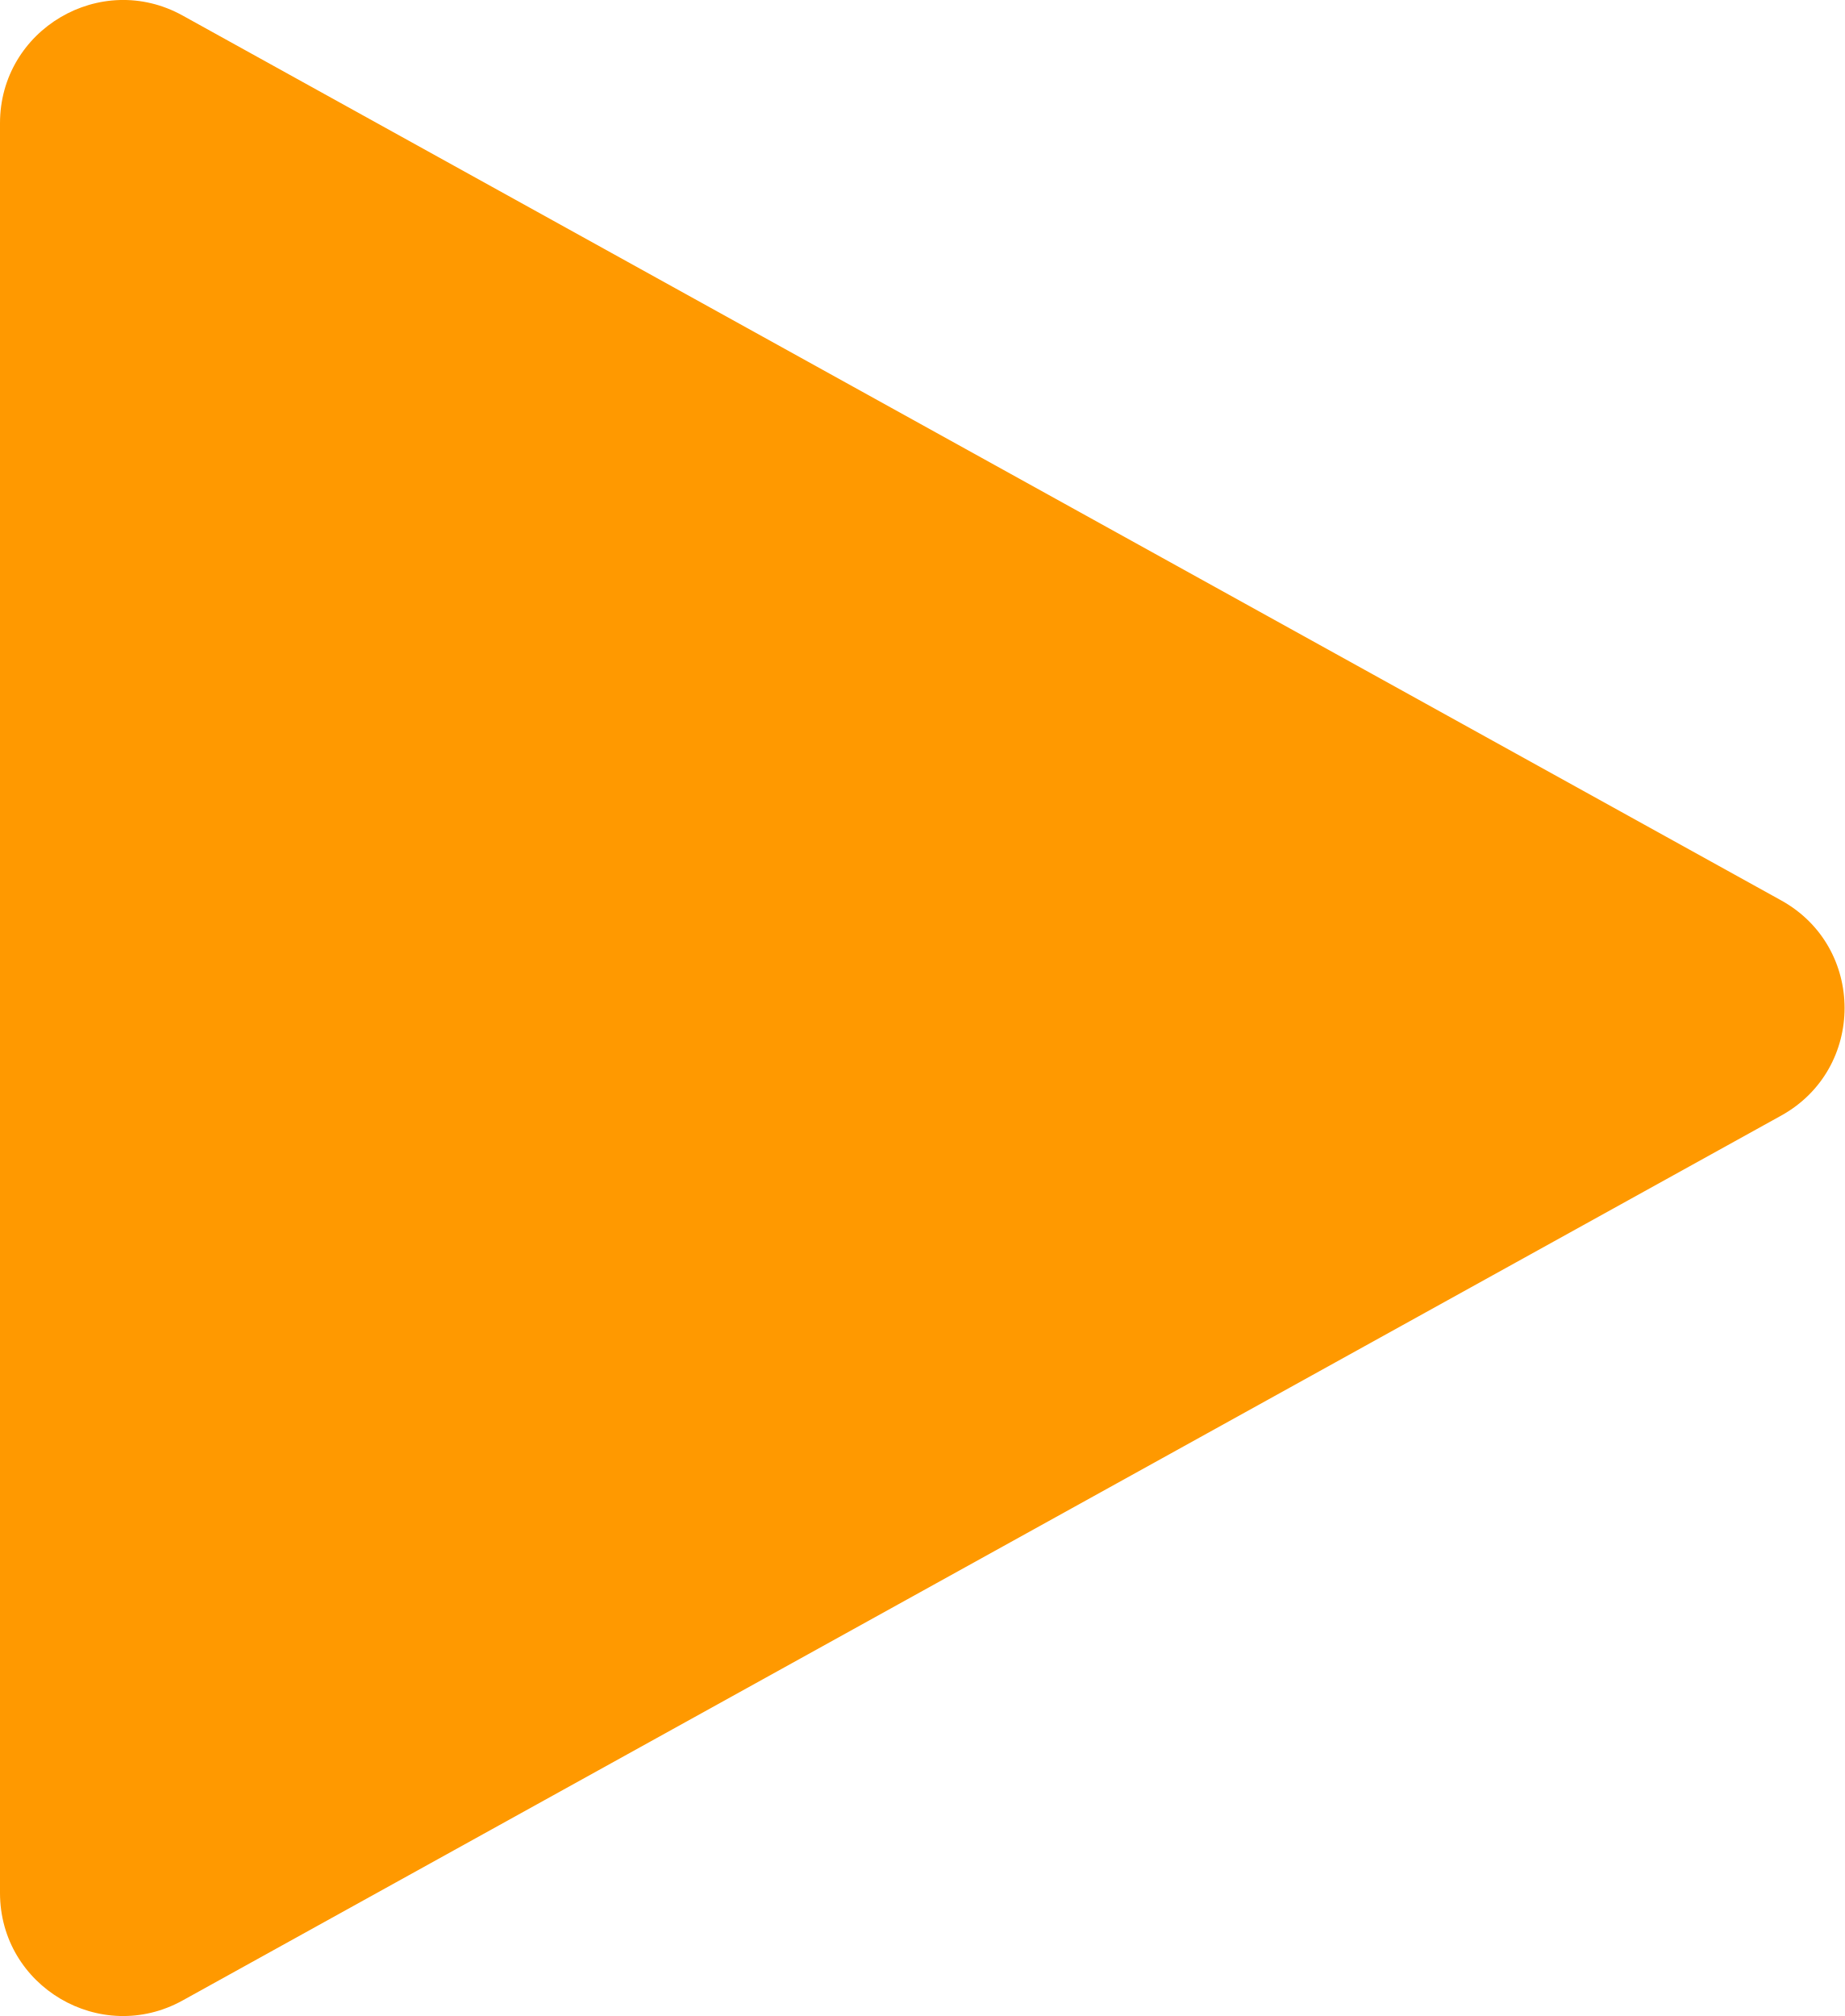
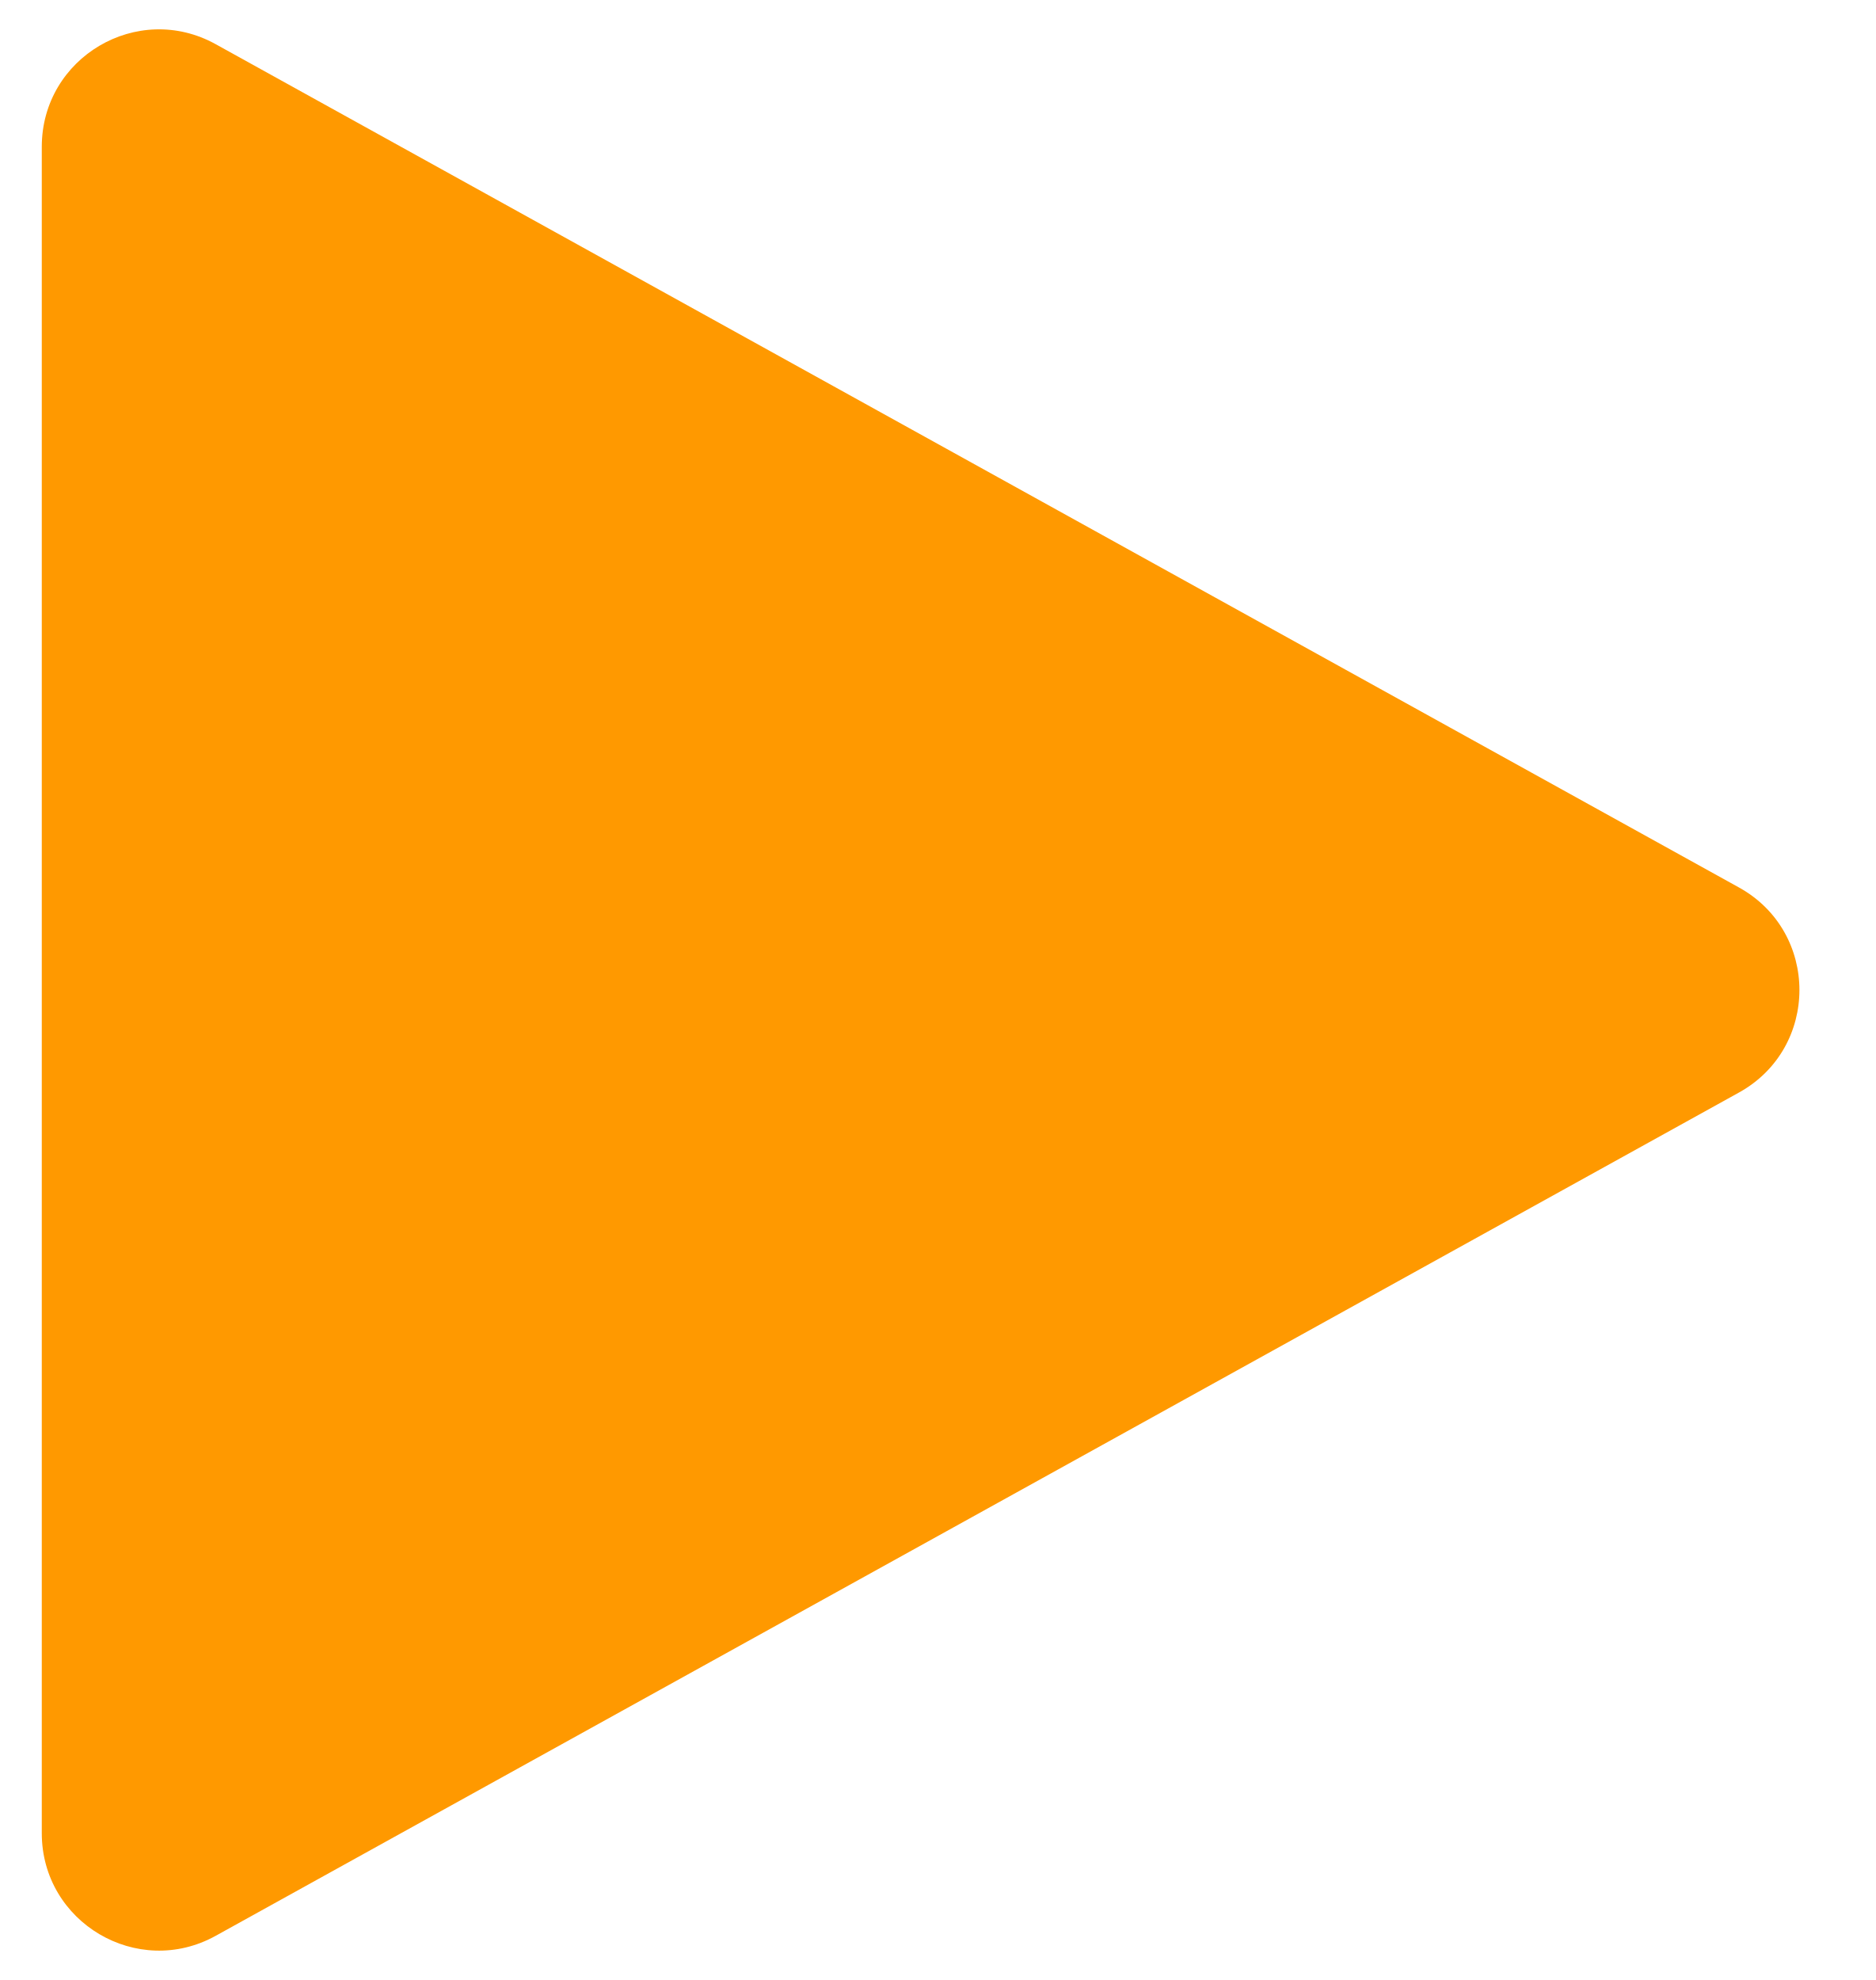
- <svg xmlns="http://www.w3.org/2000/svg" width="16.869" height="18.436" viewBox="0 0 16.869 18.436" fill="none">
-   <defs />
-   <path d="M16.289 8.234C17.062 8.662 17.062 9.774 16.289 10.202L1.67 18.294C0.92 18.709 0 18.167 0 17.31L0 1.127C0 0.27 0.92 -0.273 1.67 0.142L16.289 8.234Z" fill="#FF9900" fill-opacity="1" fill-rule="evenodd" />
+ <svg xmlns="http://www.w3.org/2000/svg" width="18" height="19" viewBox="0 0 18 19" fill="none">
+   <path fill-rule="evenodd" clip-rule="evenodd" d="M16.689 8.516C17.463 8.944 17.463 10.056 16.689 10.484L2.07 18.576C1.32 18.991 0.401 18.448 0.401 17.591V1.409C0.401 0.551 1.32 0.009 2.07 0.424L16.689 8.516Z" fill="#FF9900" />
</svg>
